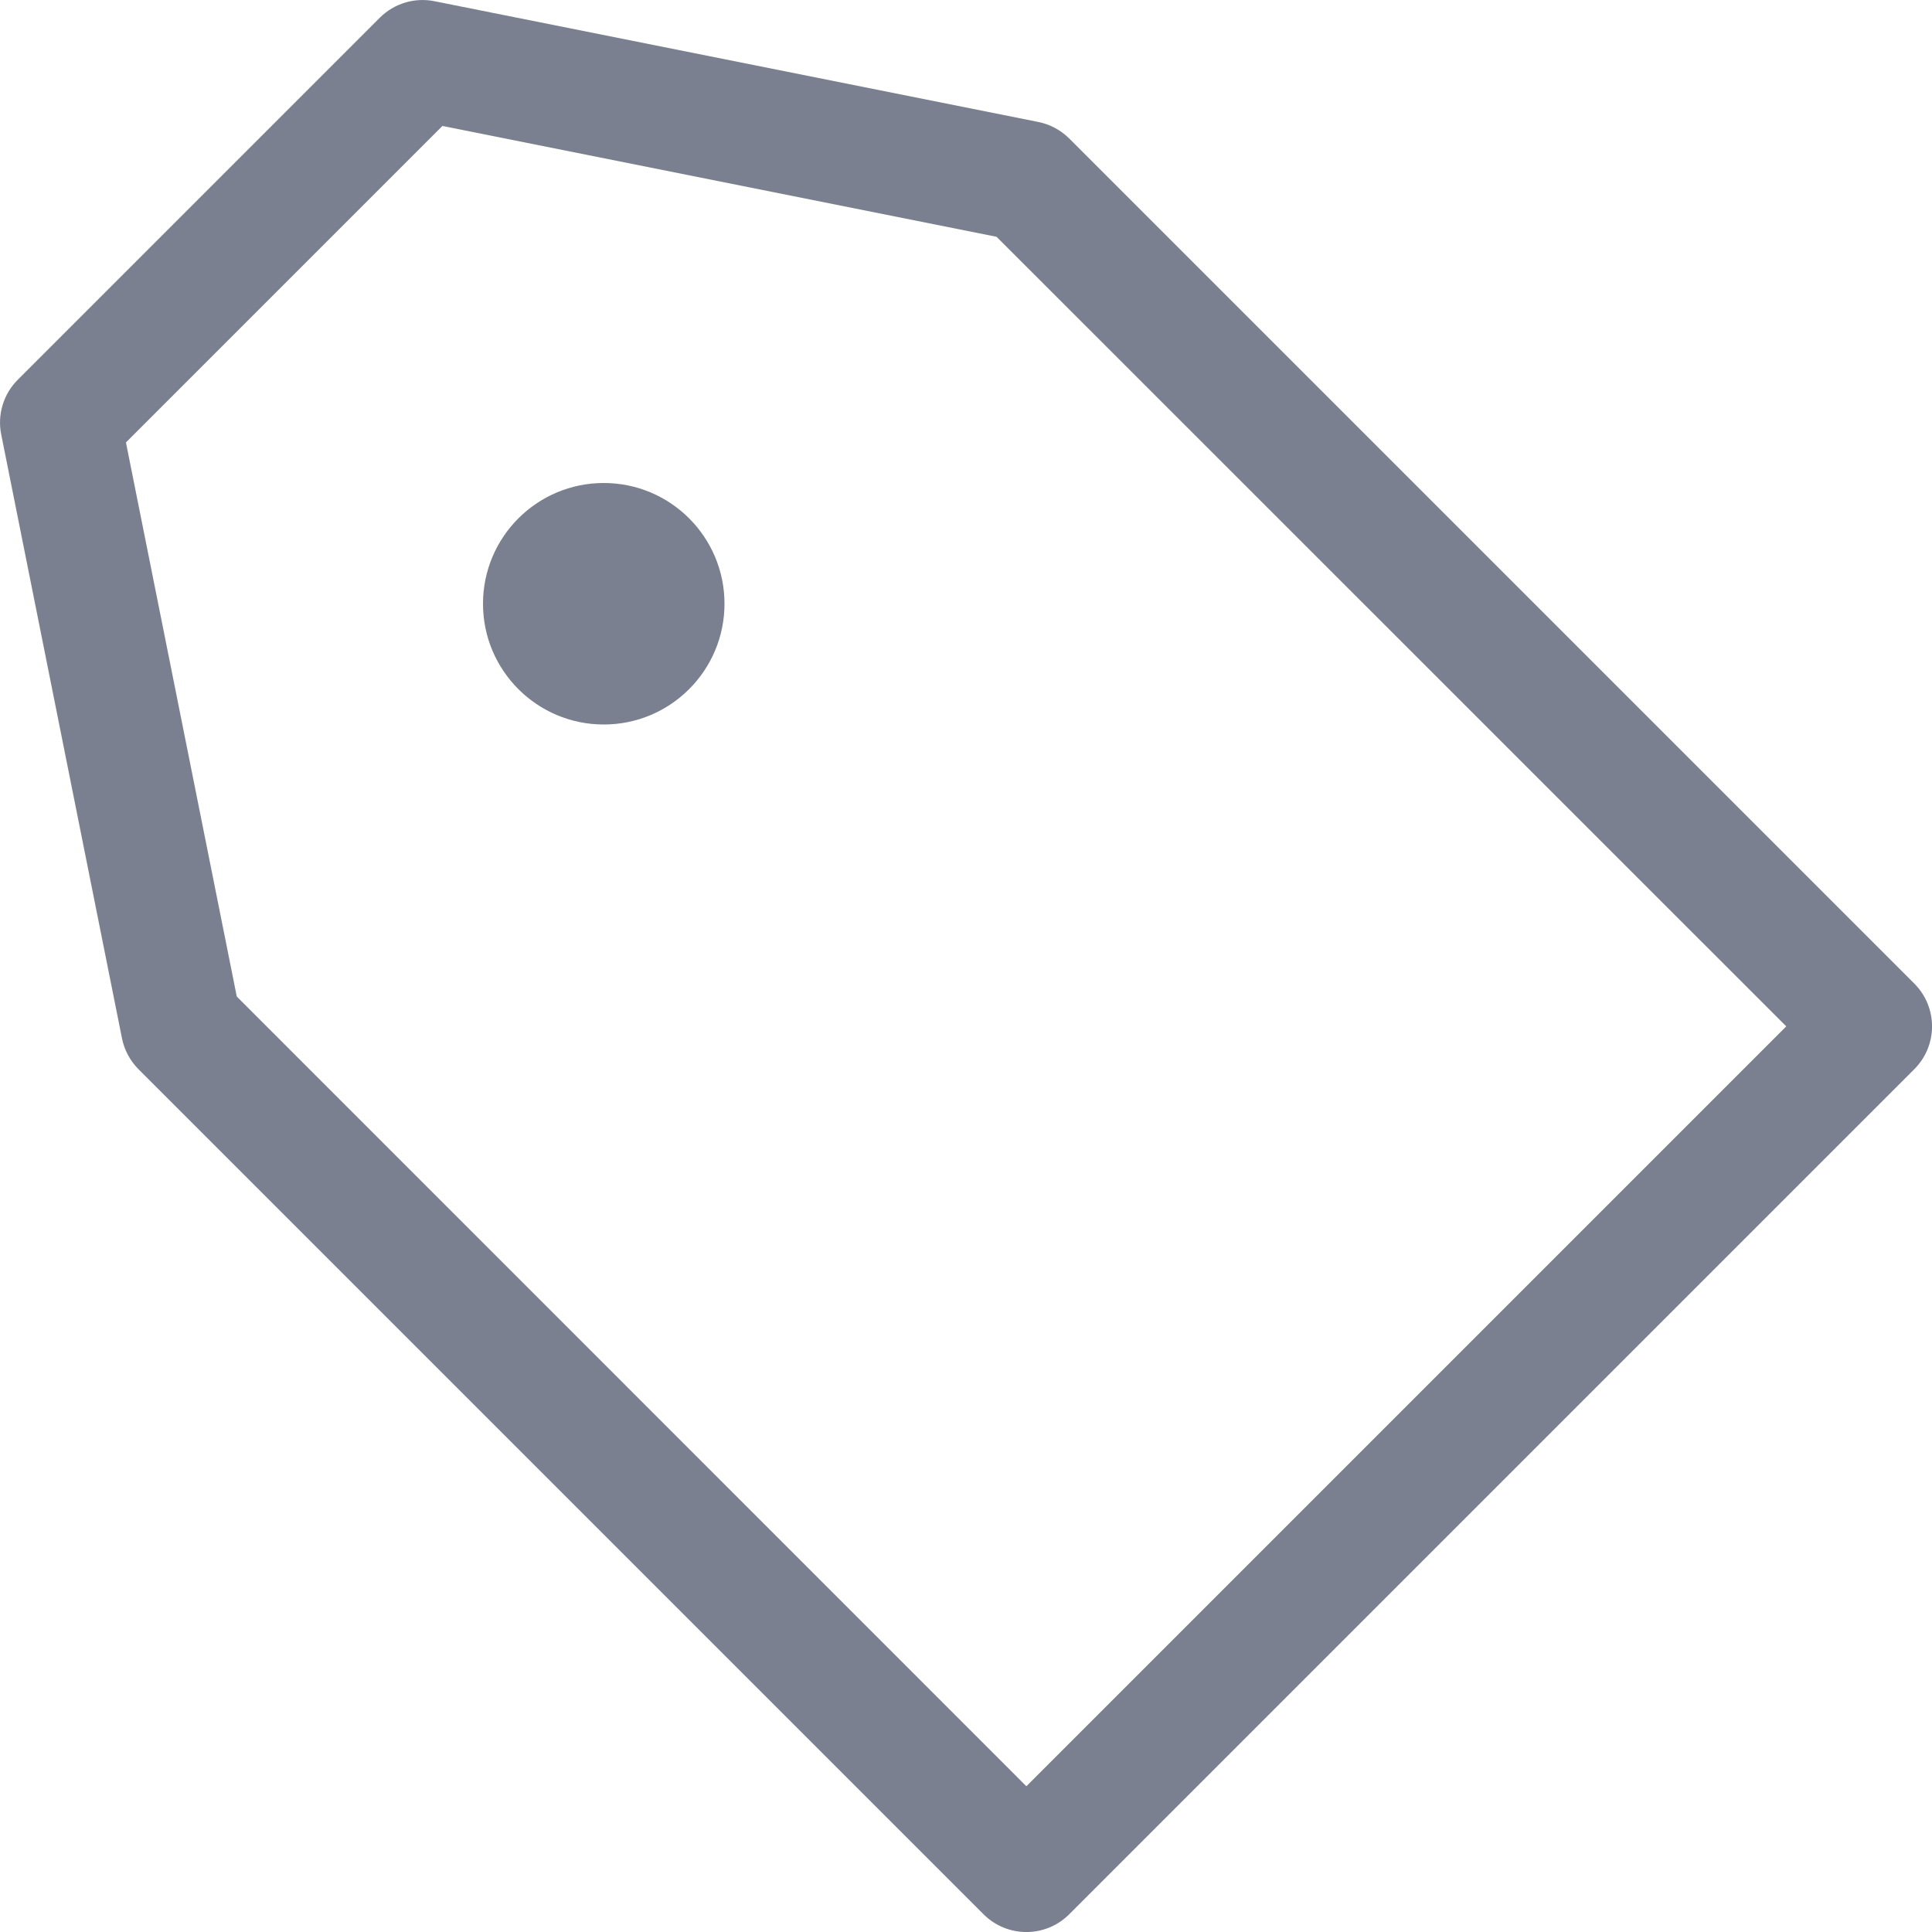
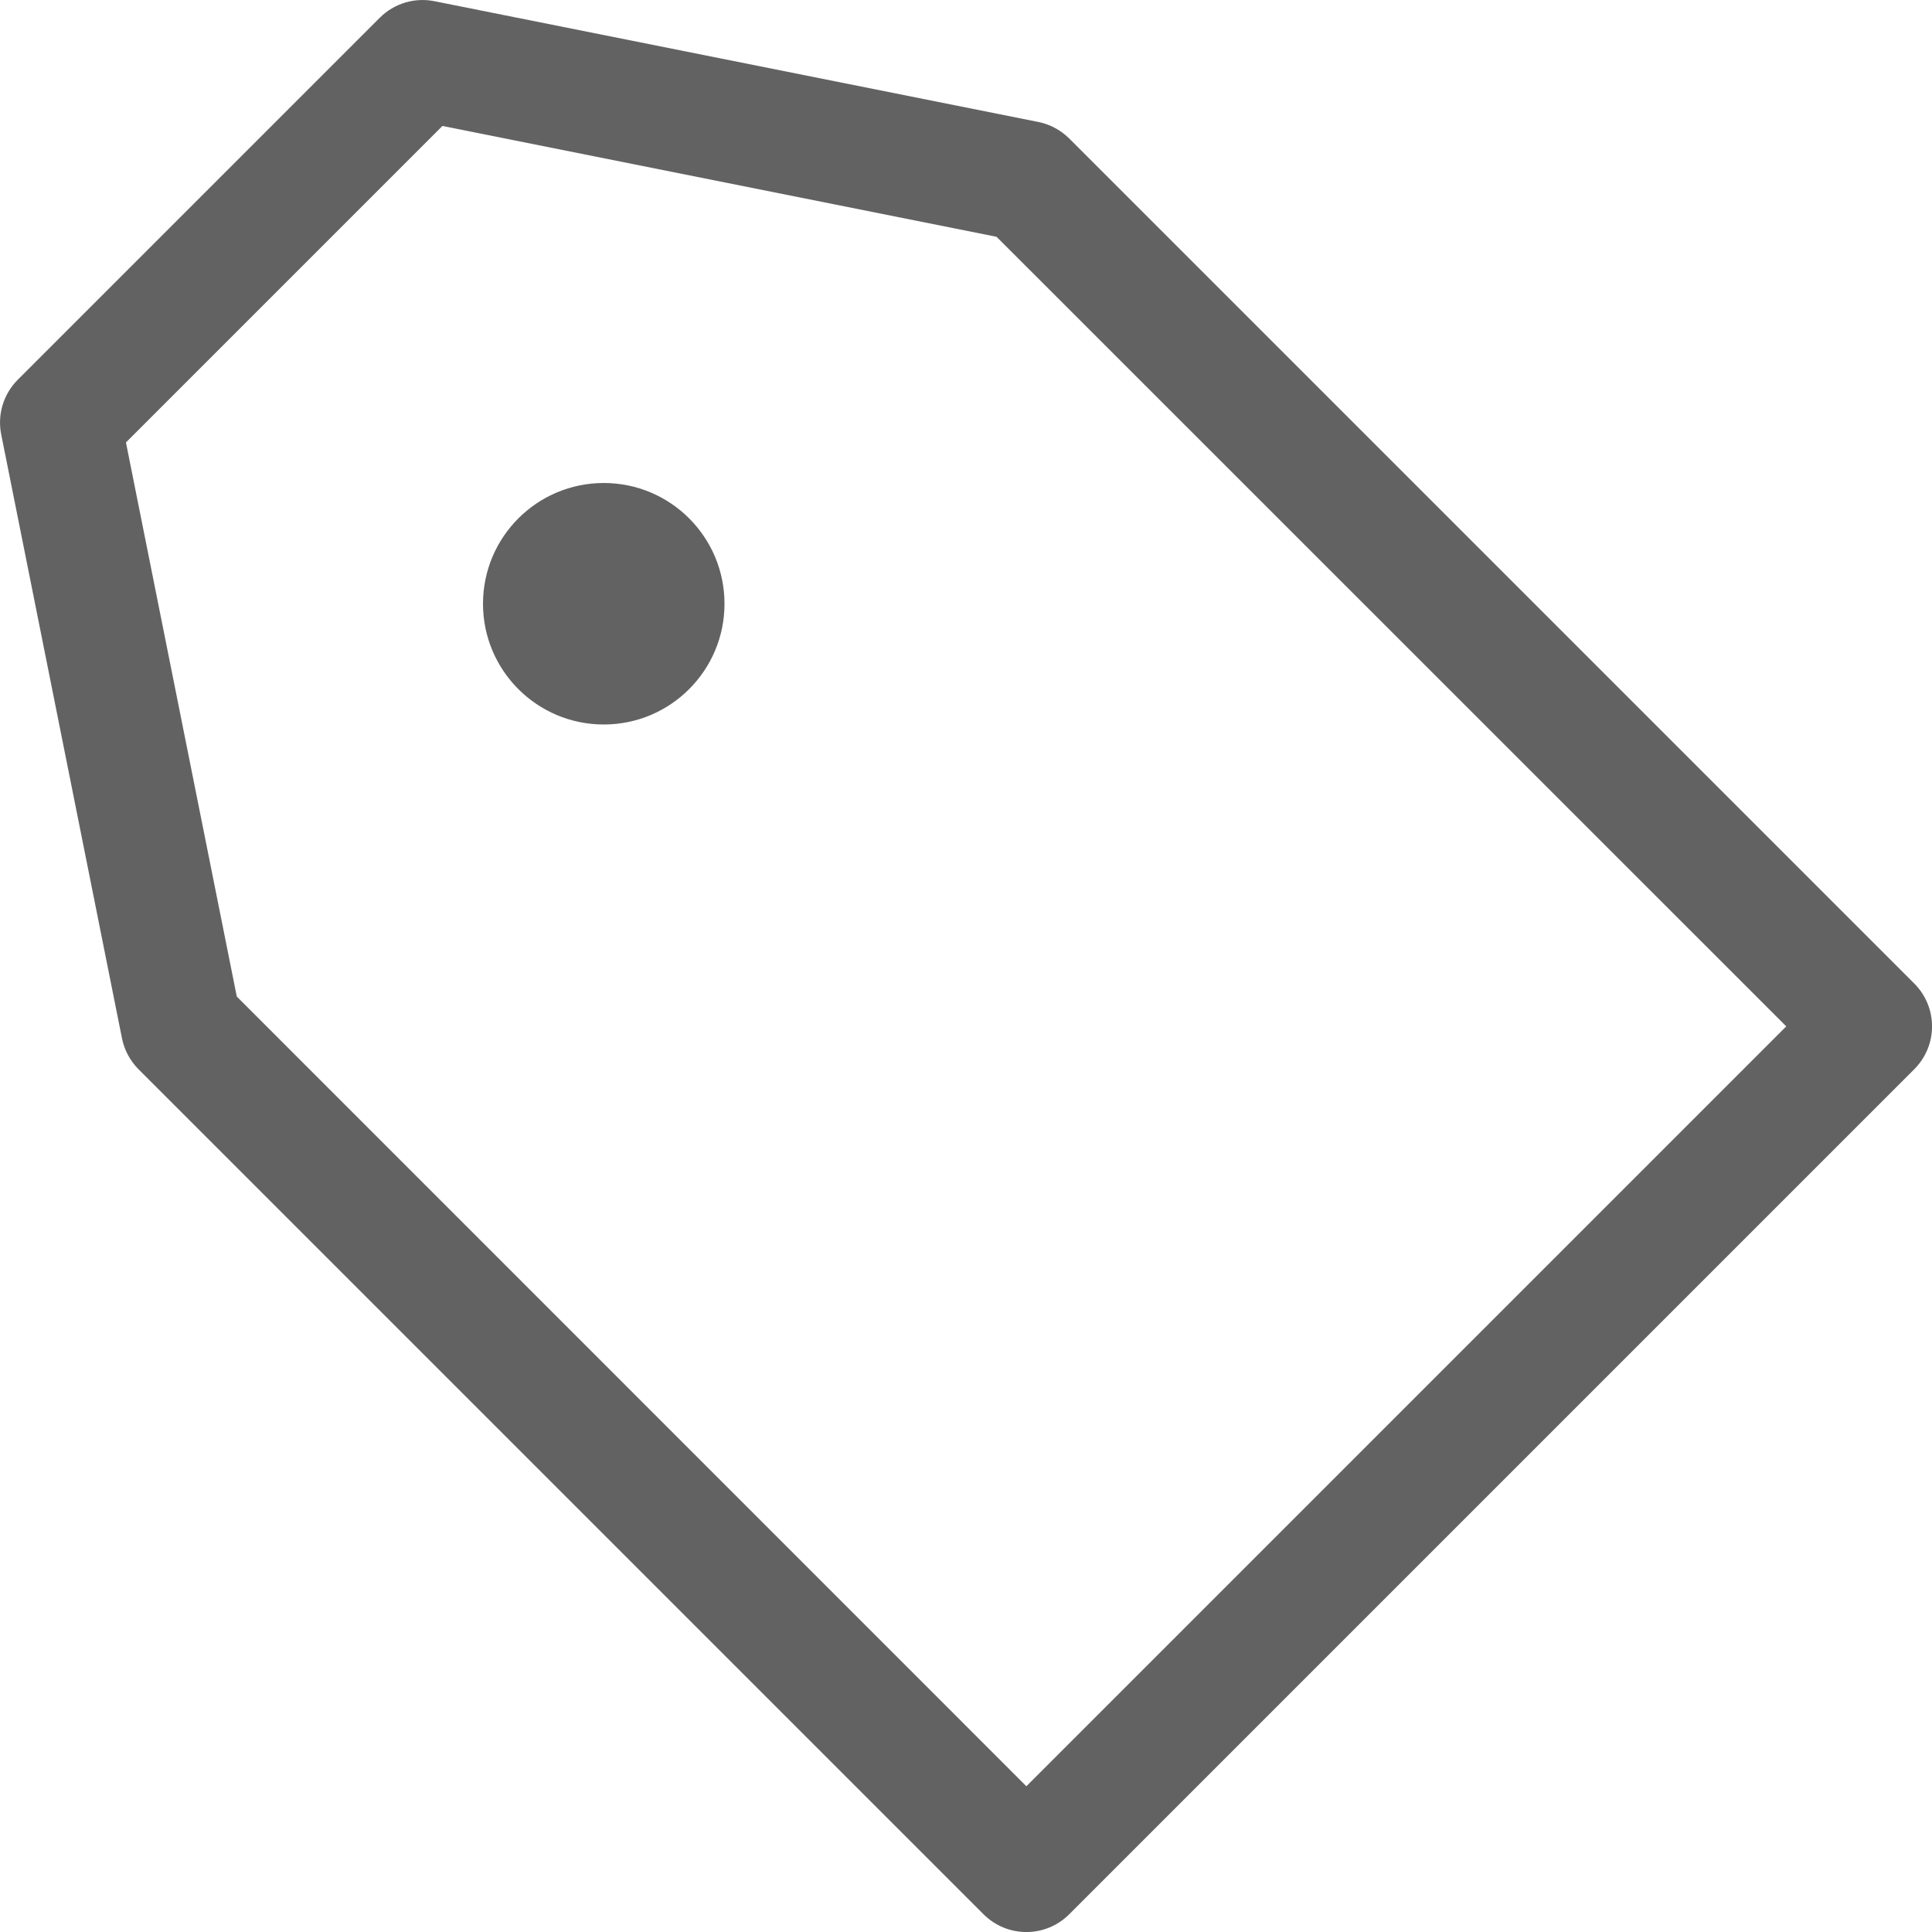
<svg xmlns="http://www.w3.org/2000/svg" width="16px" height="16px" viewBox="0 0 16 16" version="1.1">
  <defs />
  <g id="Page-1" stroke="none" stroke-width="1" fill="none" fill-rule="evenodd">
-     <g id="icon/tag" fill="#7A8090" fill-rule="nonzero">
+     <g id="icon/tag" fill="#626262" fill-rule="nonzero">
      <path d="M3.664,1.043 L1.043,3.664 L1.961,8.253 L8.5,14.793 L14.793,8.5 L8.253,1.961 L3.664,1.043 Z M3.598,0.01 L8.598,1.01 C8.695,1.029 8.784,1.077 8.854,1.146 L15.854,8.146 C16.049,8.342 16.049,8.658 15.854,8.854 L8.854,15.854 C8.658,16.049 8.342,16.049 8.146,15.854 L1.146,8.854 C1.077,8.784 1.029,8.695 1.01,8.598 L0.01,3.598 C-0.023,3.434 0.028,3.265 0.146,3.146 L3.146,0.146 C3.265,0.028 3.434,-0.023 3.598,0.01 Z" id="Shape" />
      <circle id="Oval" cx="5" cy="5" r="1" />
    </g>
  </g>
</svg>
